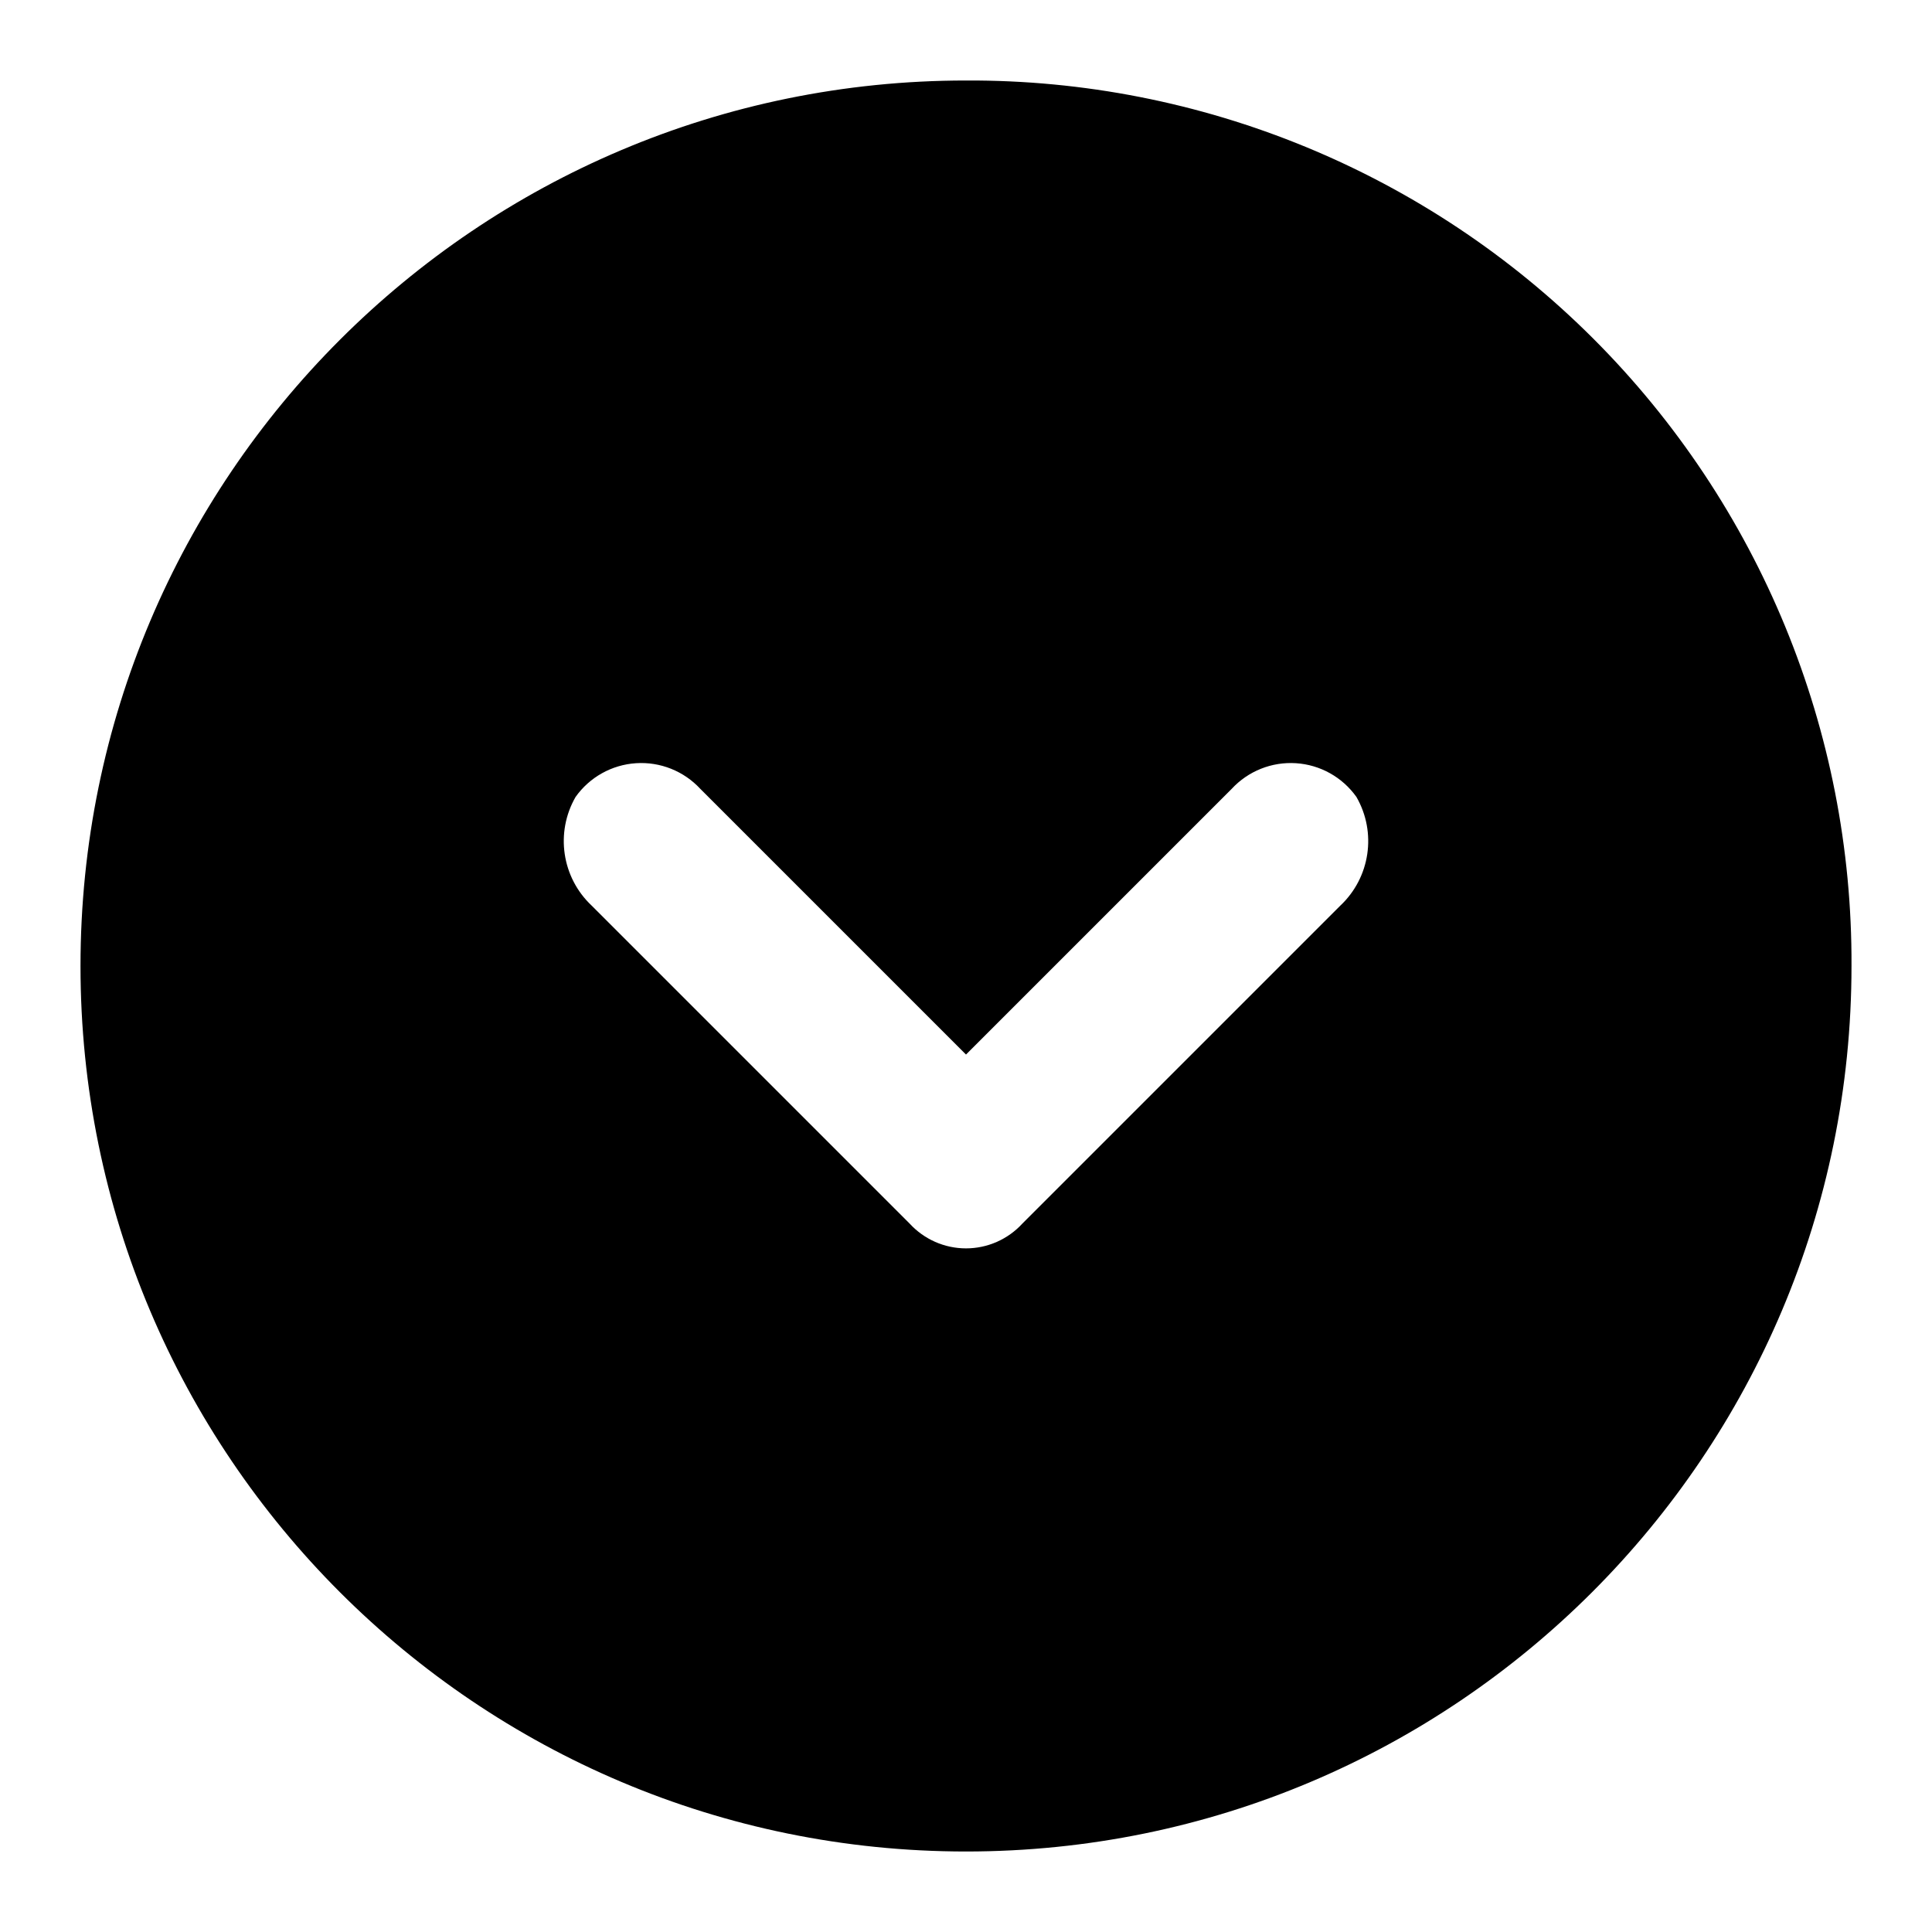
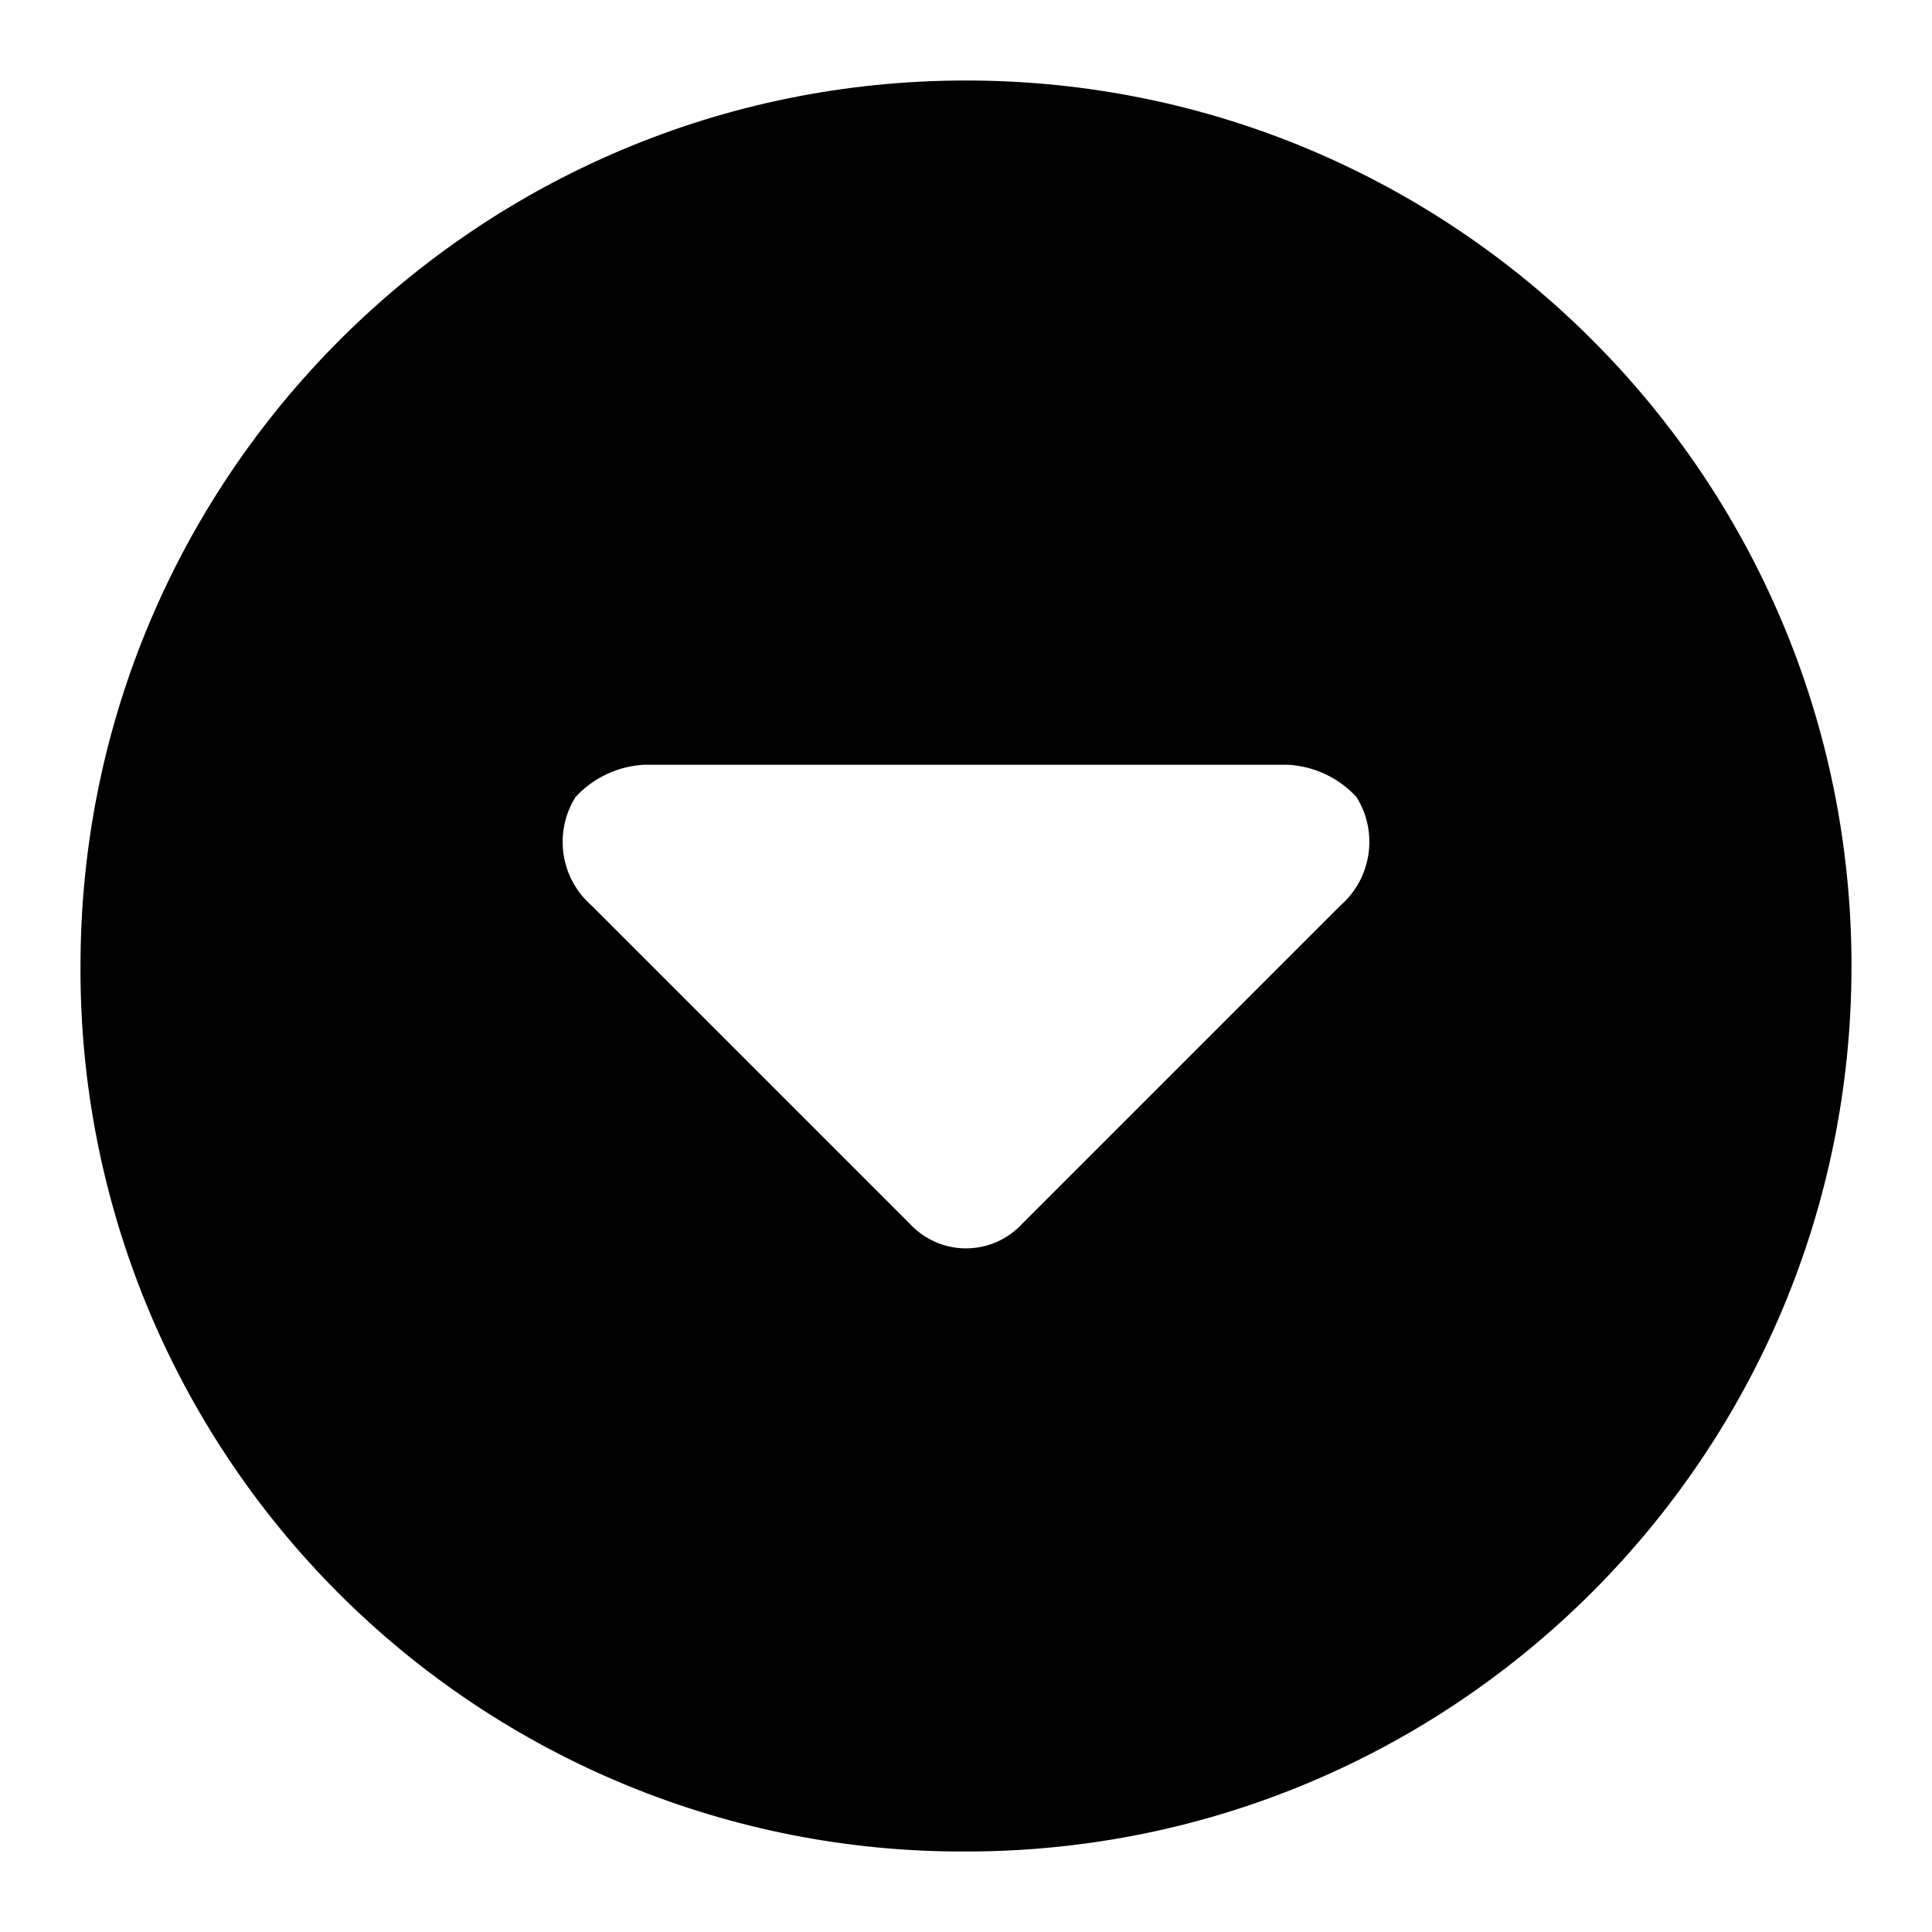
<svg xmlns="http://www.w3.org/2000/svg" width="48" height="48" viewBox="0 0 48 48">
  <g id="Layer_2" data-name="Layer 2">
    <g id="invisible_box" data-name="invisible box">
      <rect width="48" height="48" fill="none" />
    </g>
    <g id="icons_Q2" data-name="icons Q2">
-       <path d="M24,2A22,22,0,1,0,46,24,21.9,21.9,0,0,0,24,2Zm9.3,20.5-7.9,7.9a1.9,1.9,0,0,1-2.8,0l-7.9-7.9a2.2,2.2,0,0,1-.4-2.7,2,2,0,0,1,3.1-.2L24,26.2l6.6-6.6a2,2,0,0,1,3.1.2A2.2,2.2,0,0,1,33.3,22.5Z" />
+       <path d="M24,46A22,22,0,1,0,2,24,21.9,21.9,0,0,0,24,46ZM14.3,19.8A2.5,2.5,0,0,1,16,19H32a2.5,2.5,0,0,1,1.7.8,2.1,2.1,0,0,1-.4,2.7l-7.9,7.9a1.9,1.9,0,0,1-2.8,0l-7.9-7.9A2.1,2.1,0,0,1,14.3,19.8Z" />
    </g>
  </g>
</svg>
